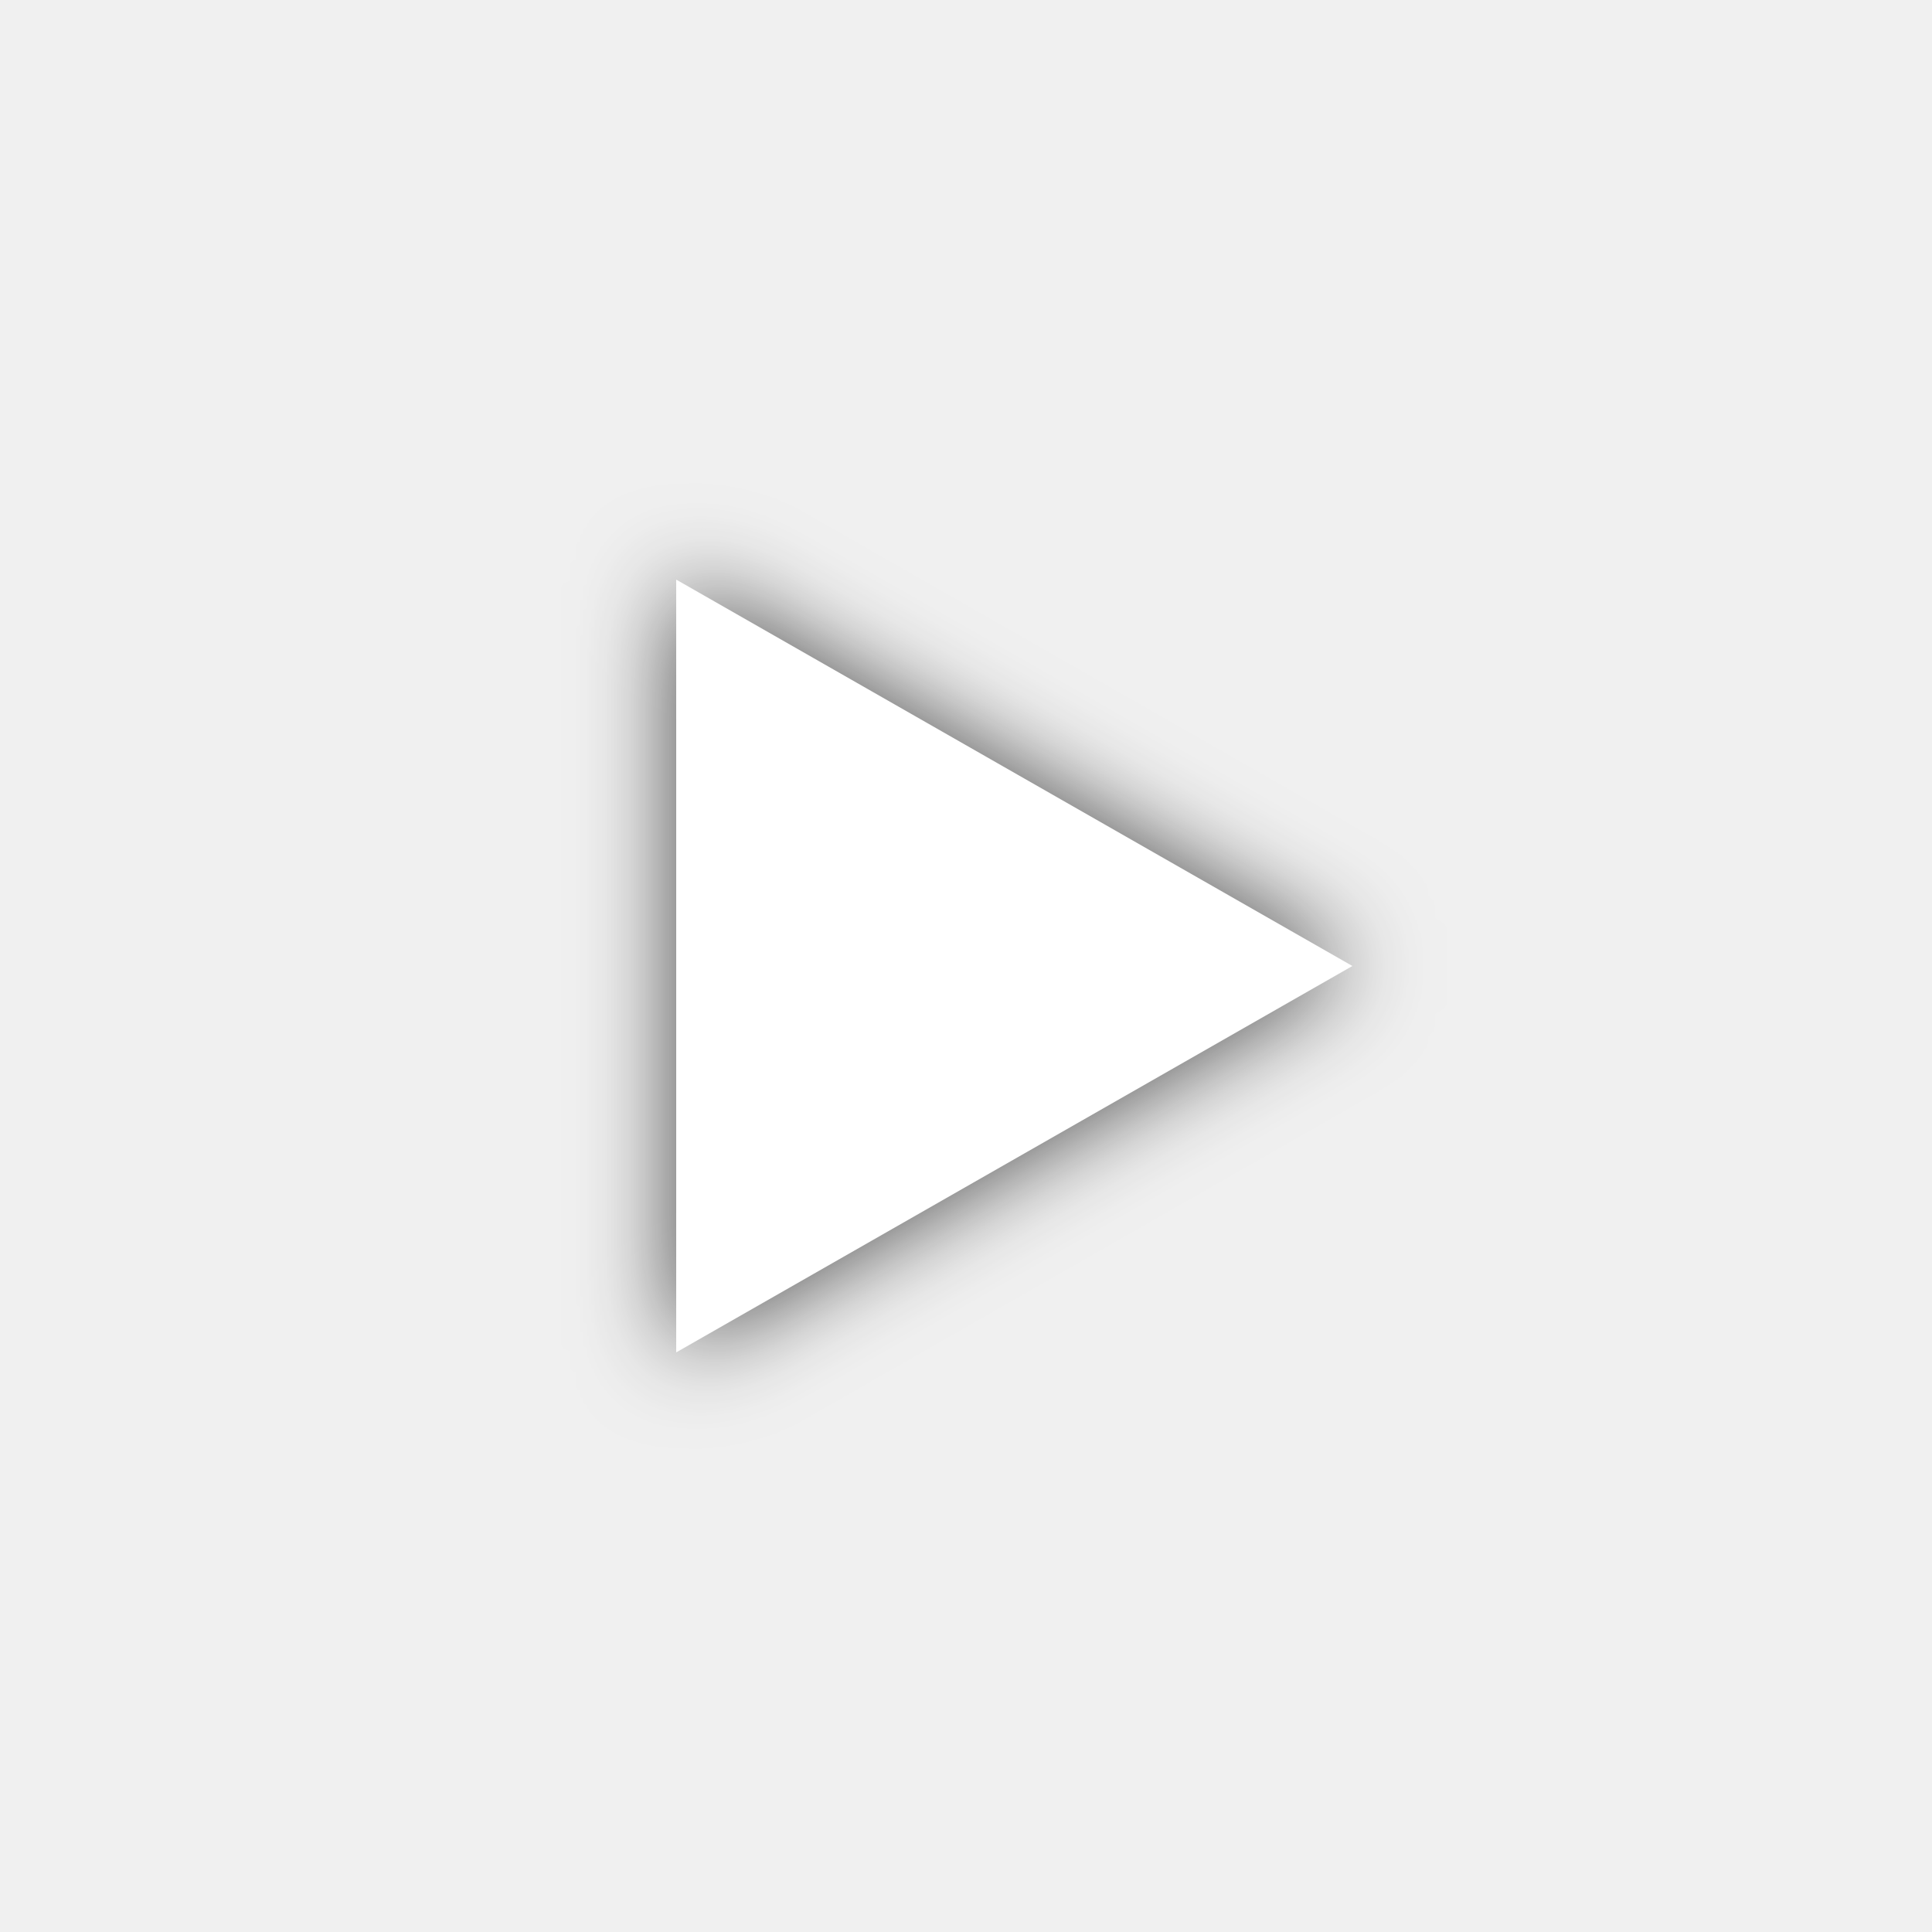
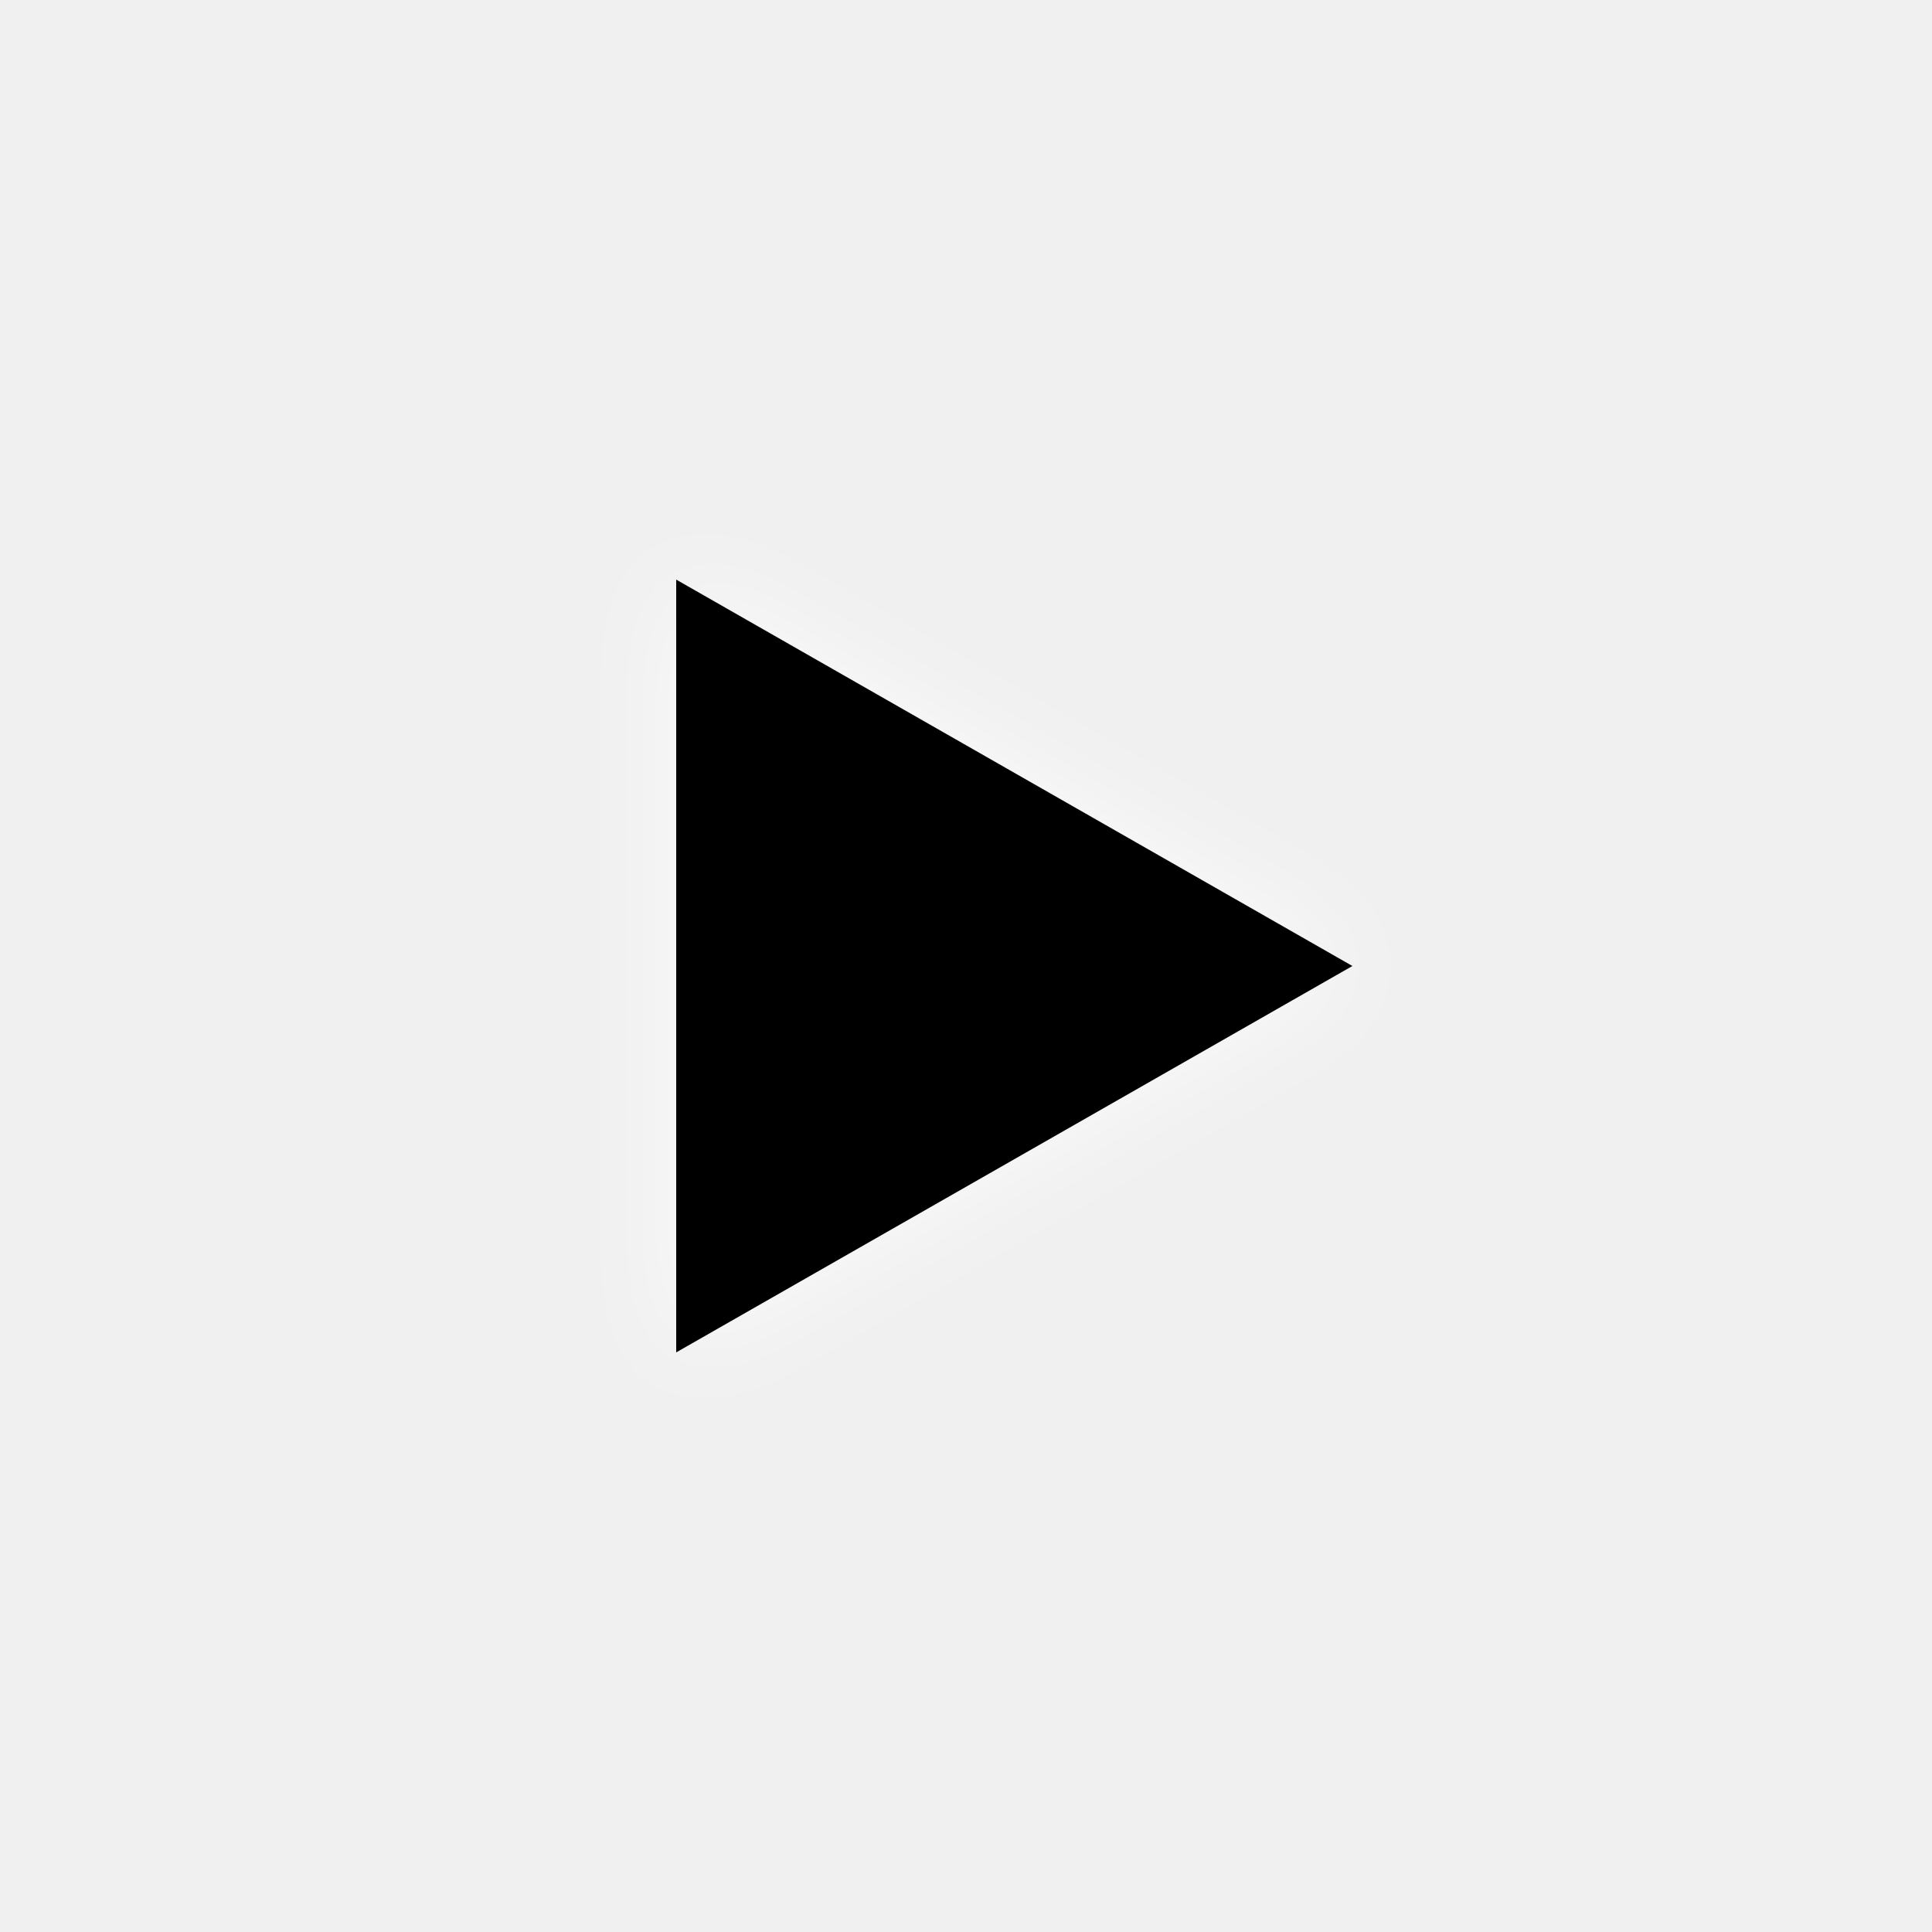
<svg xmlns="http://www.w3.org/2000/svg" width="40" height="40" viewBox="0 0 40 40" fill="none">
  <g filter="url(#filter0_d)">
-     <path d="M28 20L14 12V28L28 20Z" fill="white" />
+     <path d="M28 20L14 12V28L28 20Z" fill="black" />
  </g>
  <defs>
    <filter id="filter0_d" x="-2" y="-2" width="44" height="44" filterUnits="userSpaceOnUse" color-interpolation-filters="sRGB">
      <feFlood flood-opacity="0" result="BackgroundImageFix" />
      <feColorMatrix in="SourceAlpha" type="matrix" values="0 0 0 0 0 0 0 0 0 0 0 0 0 0 0 0 0 0 127 0" />
      <feOffset />
      <feGaussianBlur stdDeviation="1" />
-       <feColorMatrix type="matrix" values="0 0 0 0 0 0 0 0 0 0 0 0 0 0 0 0 0 0 0.7 0" />
+       <feColorMatrix type="matrix" values="0 0 0 0 1 0 0 0 0 1 0 0 0 0 1 0 0 0 0.7 0" />
      <feBlend mode="normal" in2="BackgroundImageFix" result="effect1_dropShadow" />
      <feBlend mode="normal" in="SourceGraphic" in2="effect1_dropShadow" result="shape" />
    </filter>
  </defs>
</svg>
